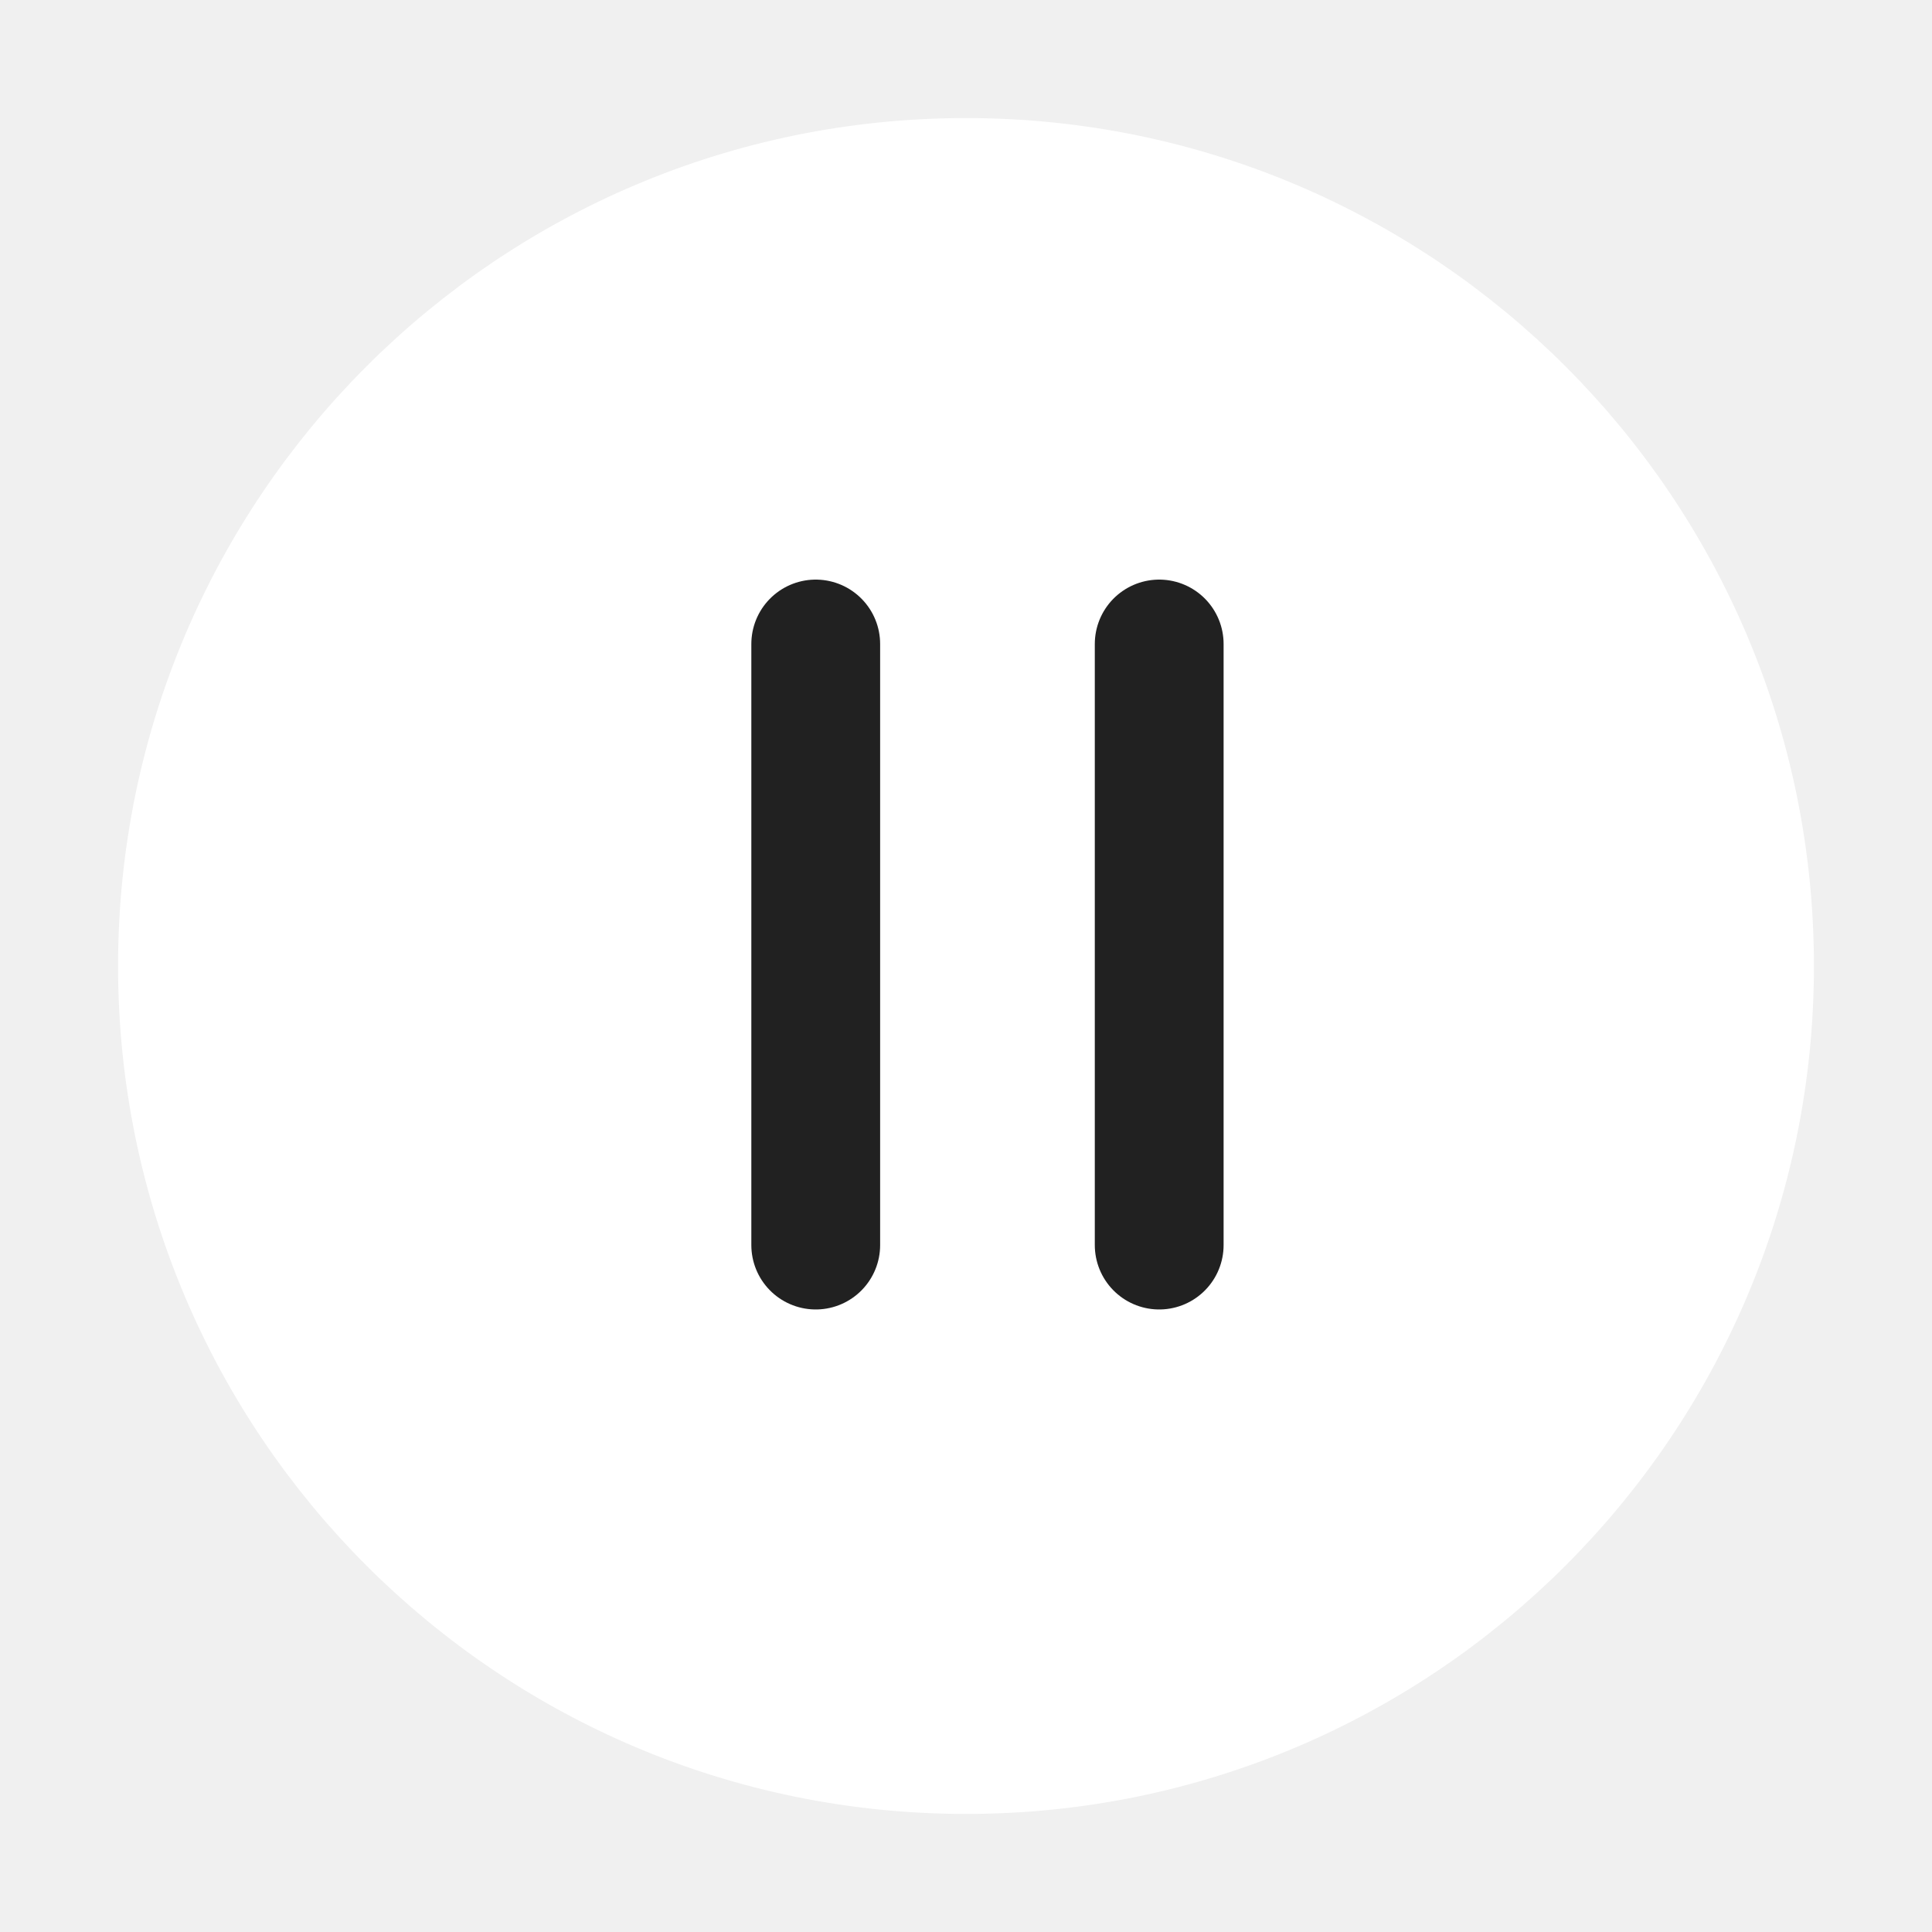
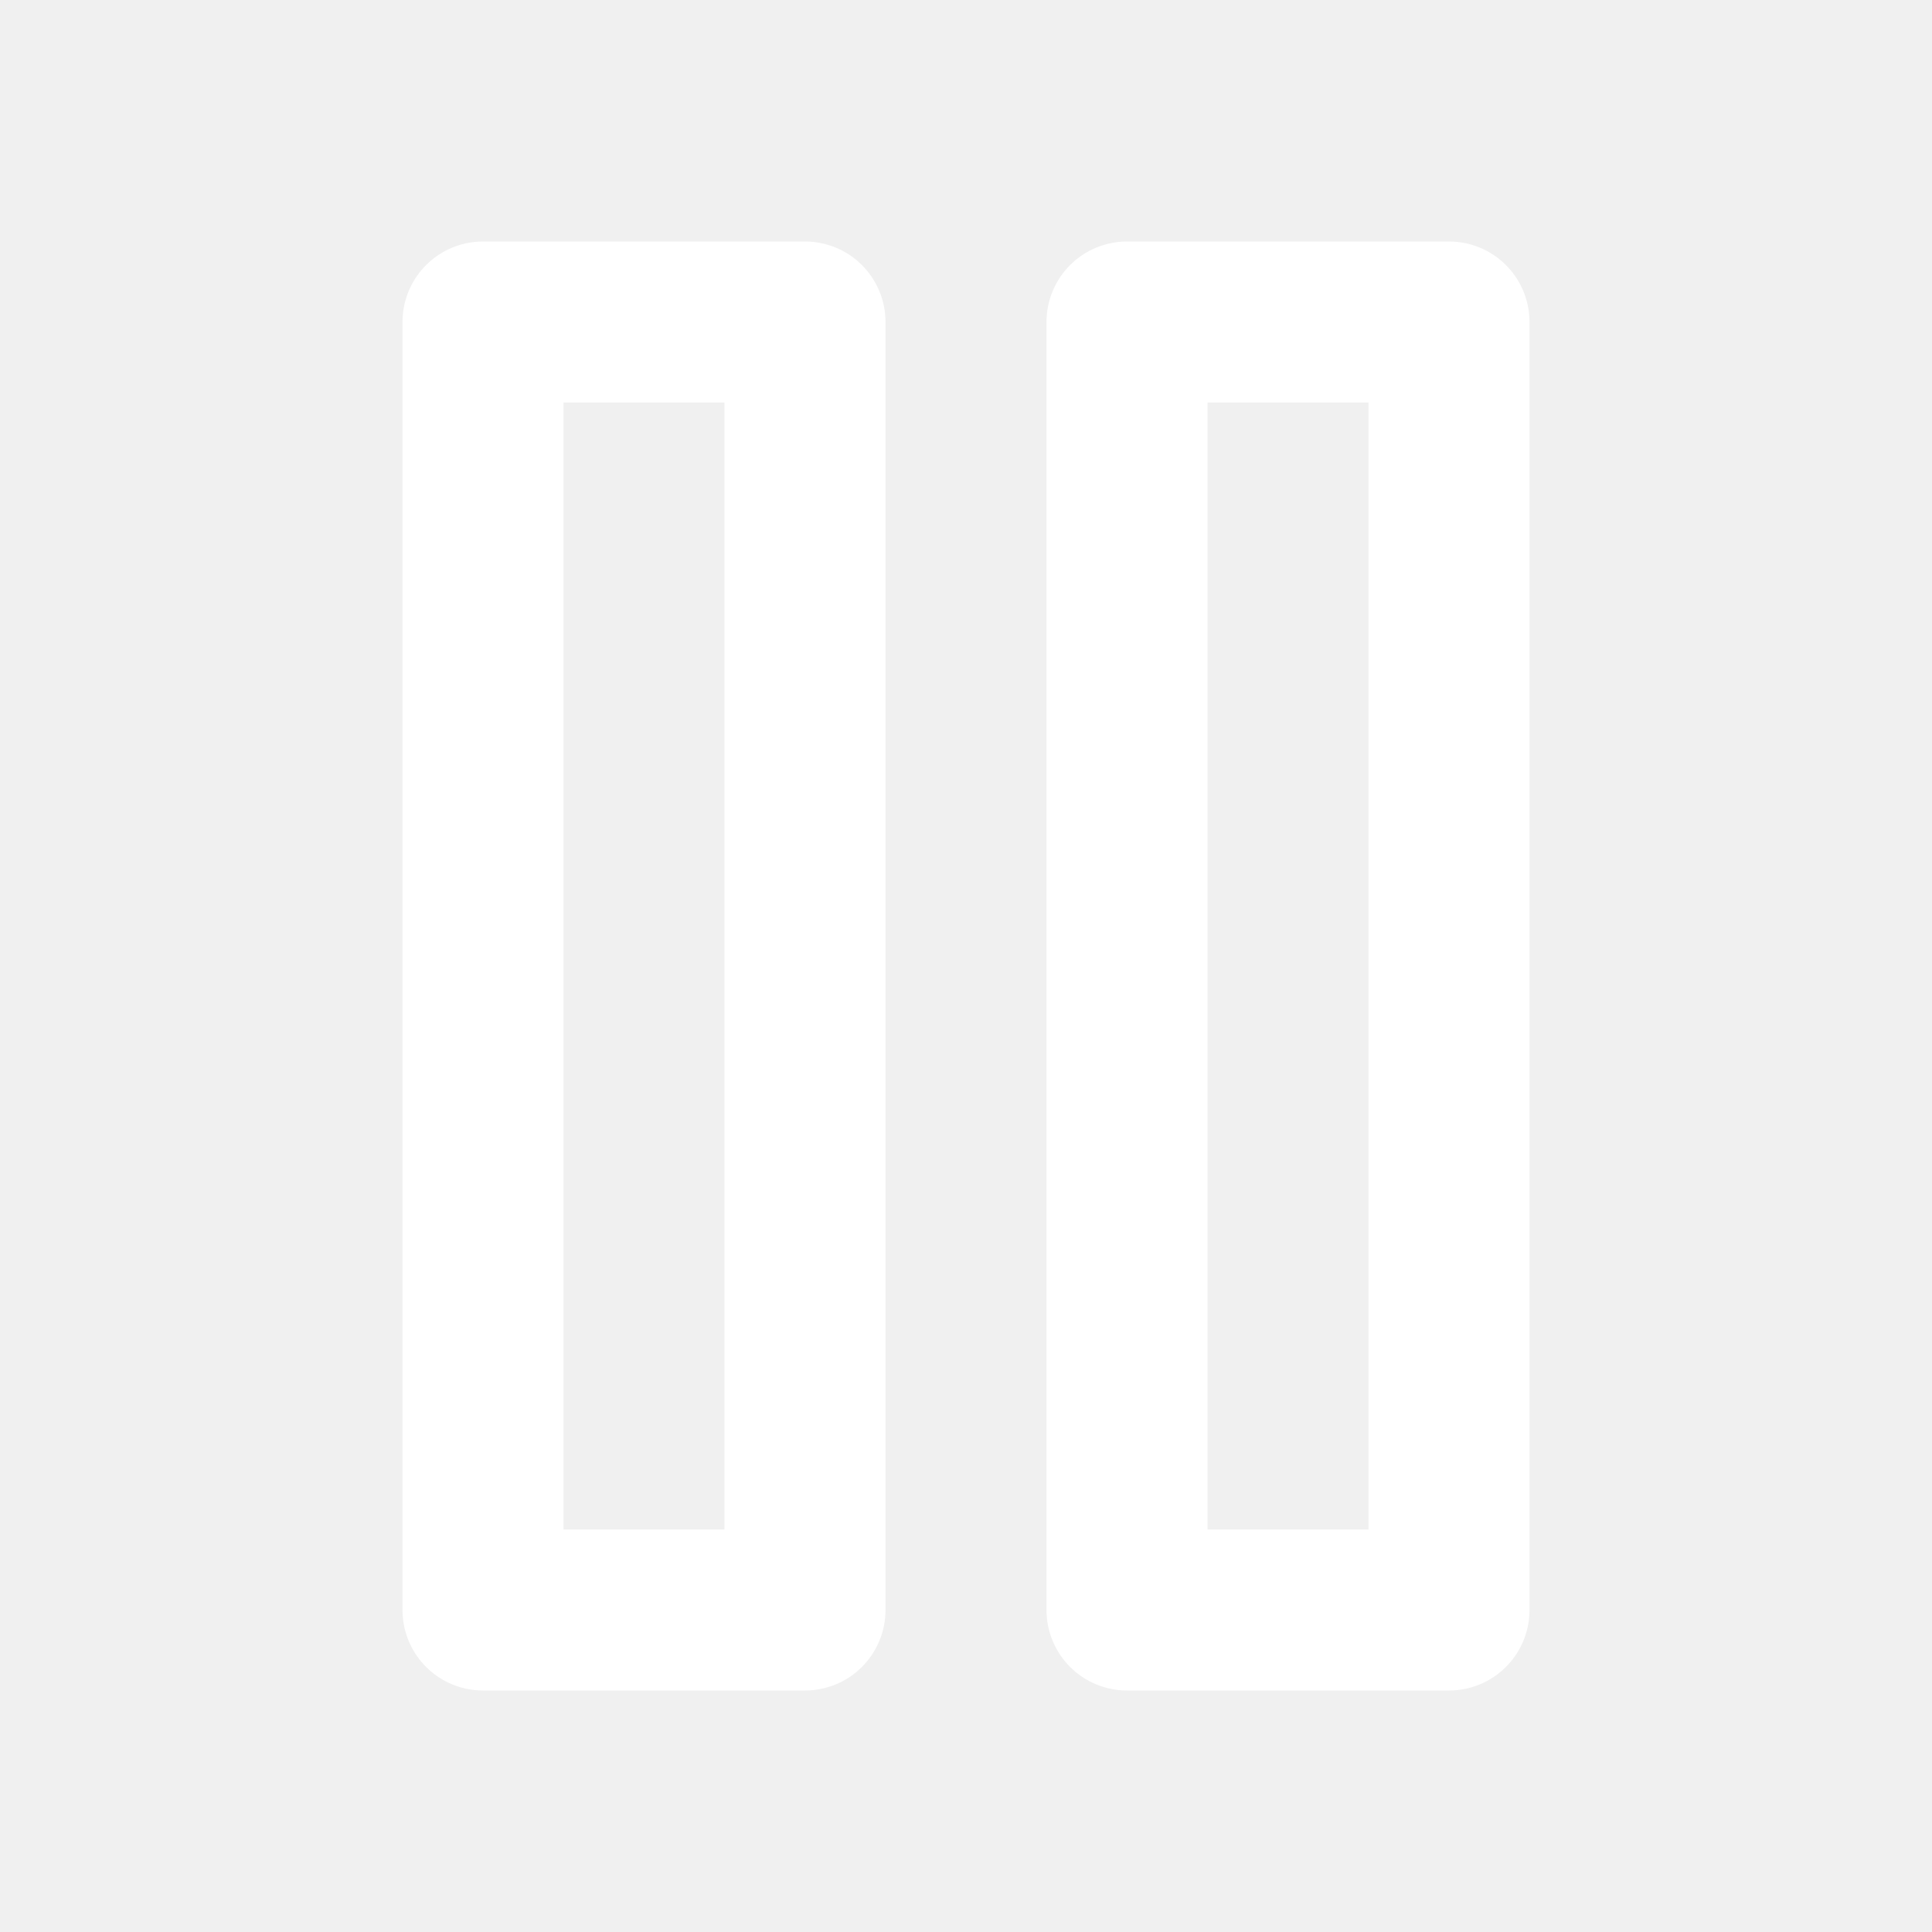
- <svg xmlns="http://www.w3.org/2000/svg" width="45" height="45" viewBox="0 0 45 45" fill="none">
-   <path d="M22.5 41.25C32.855 41.25 41.25 32.855 41.25 22.5C41.25 12.145 32.855 3.75 22.5 3.75C12.145 3.75 3.75 12.145 3.75 22.5C3.75 32.855 12.145 41.25 22.5 41.25Z" fill="white" stroke="white" stroke-width="2" stroke-linecap="round" stroke-linejoin="round" />
-   <path d="M19 29V15" stroke="#212121" stroke-width="3" stroke-linecap="round" stroke-linejoin="round" />
-   <path d="M27 29V15" stroke="#212121" stroke-width="3" stroke-linecap="round" stroke-linejoin="round" />
+ <svg xmlns="http://www.w3.org/2000/svg" width="24" height="24" fill="none" viewBox="0 0 24 24">
+   <path stroke="#fff" stroke-linecap="round" stroke-linejoin="round" stroke-width="2" d="M10 4H6v16h4V4Zm8 0h-4v16h4V4Z" />
</svg>
